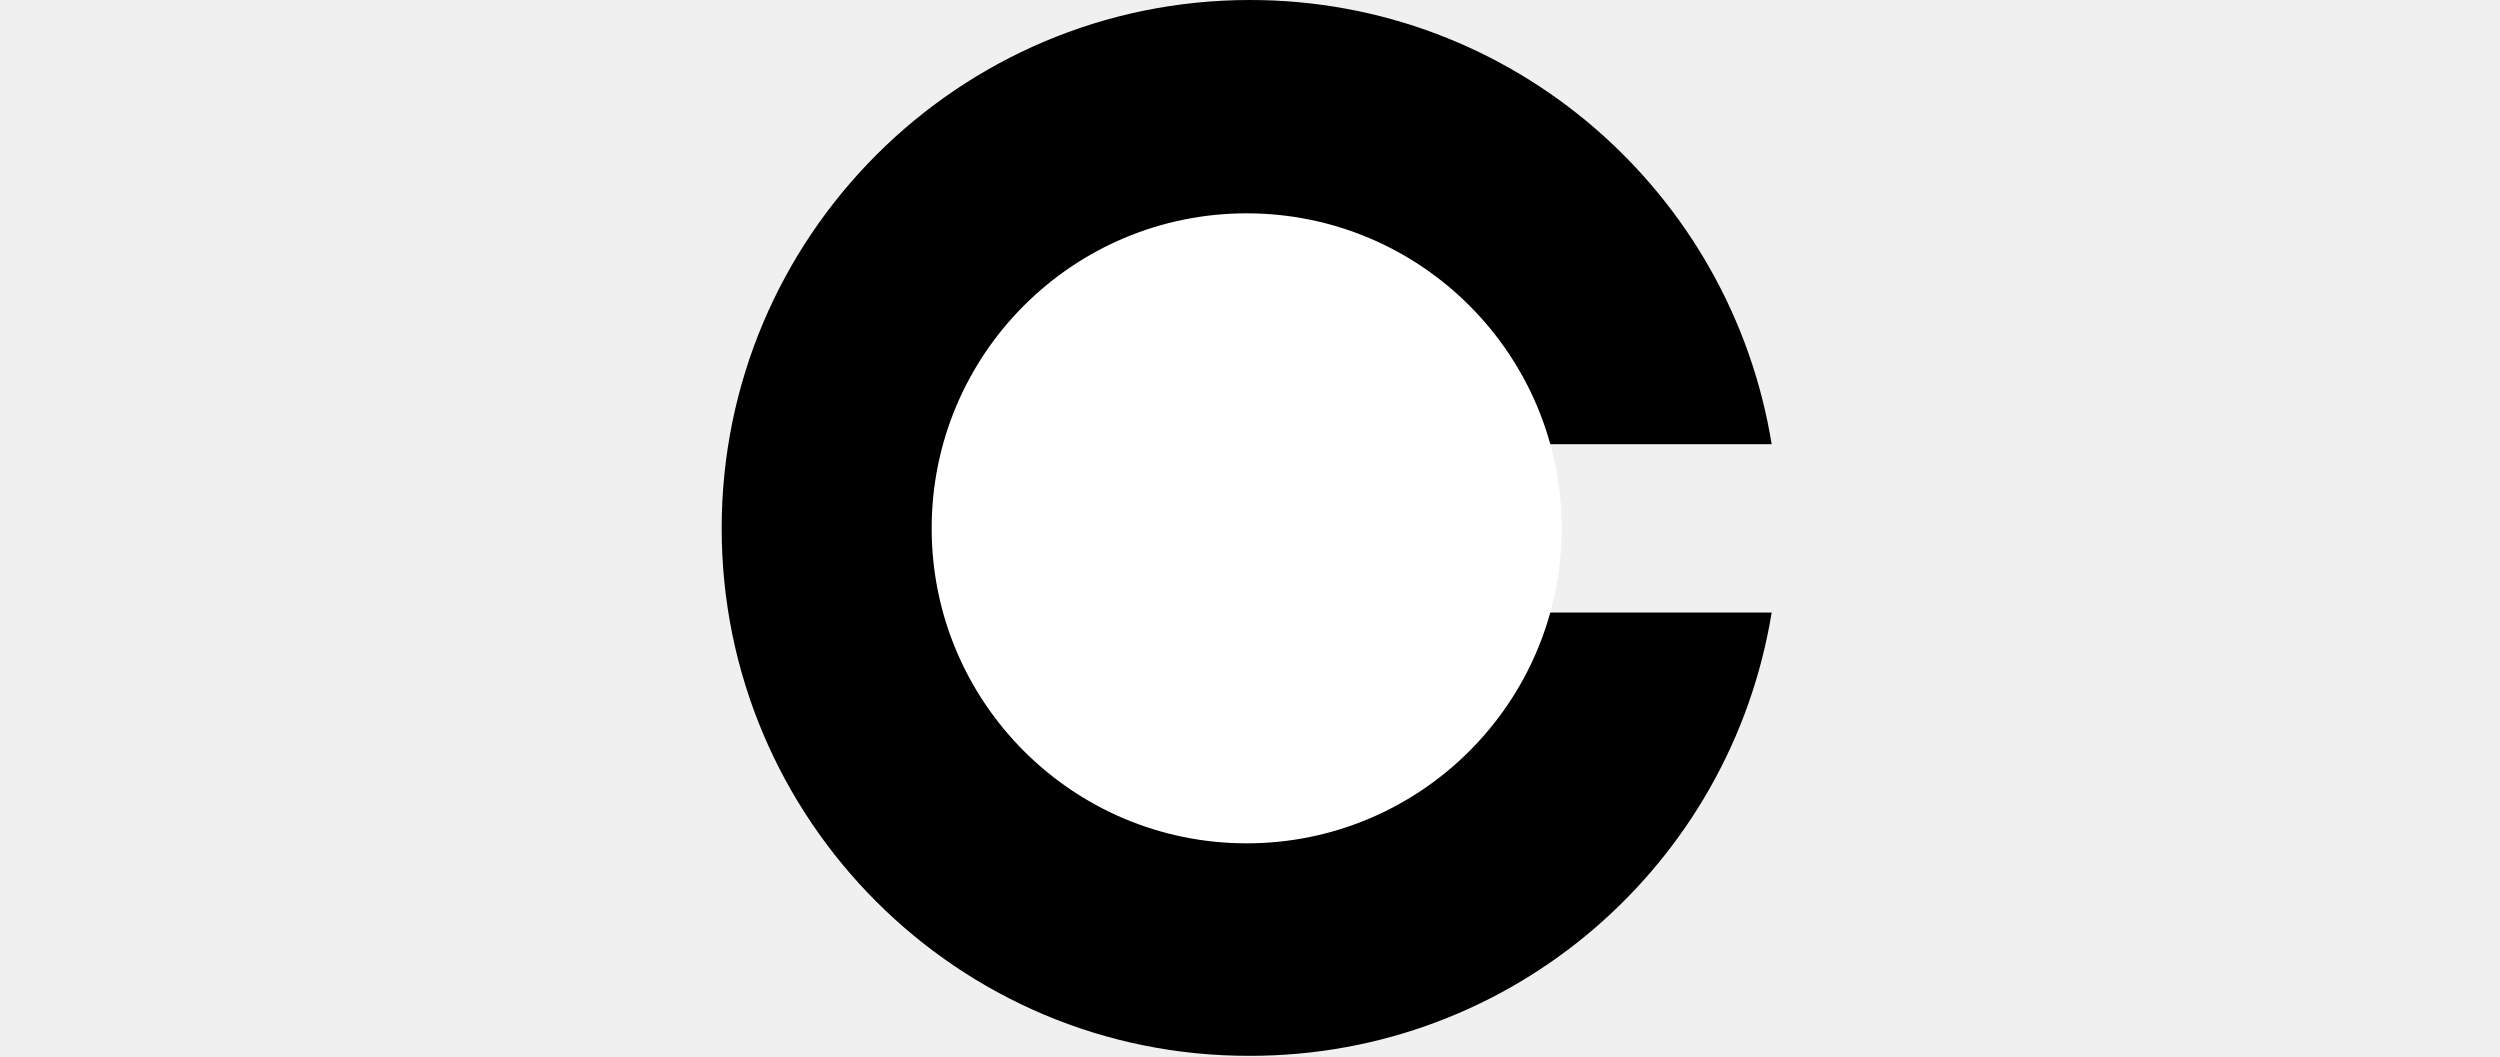
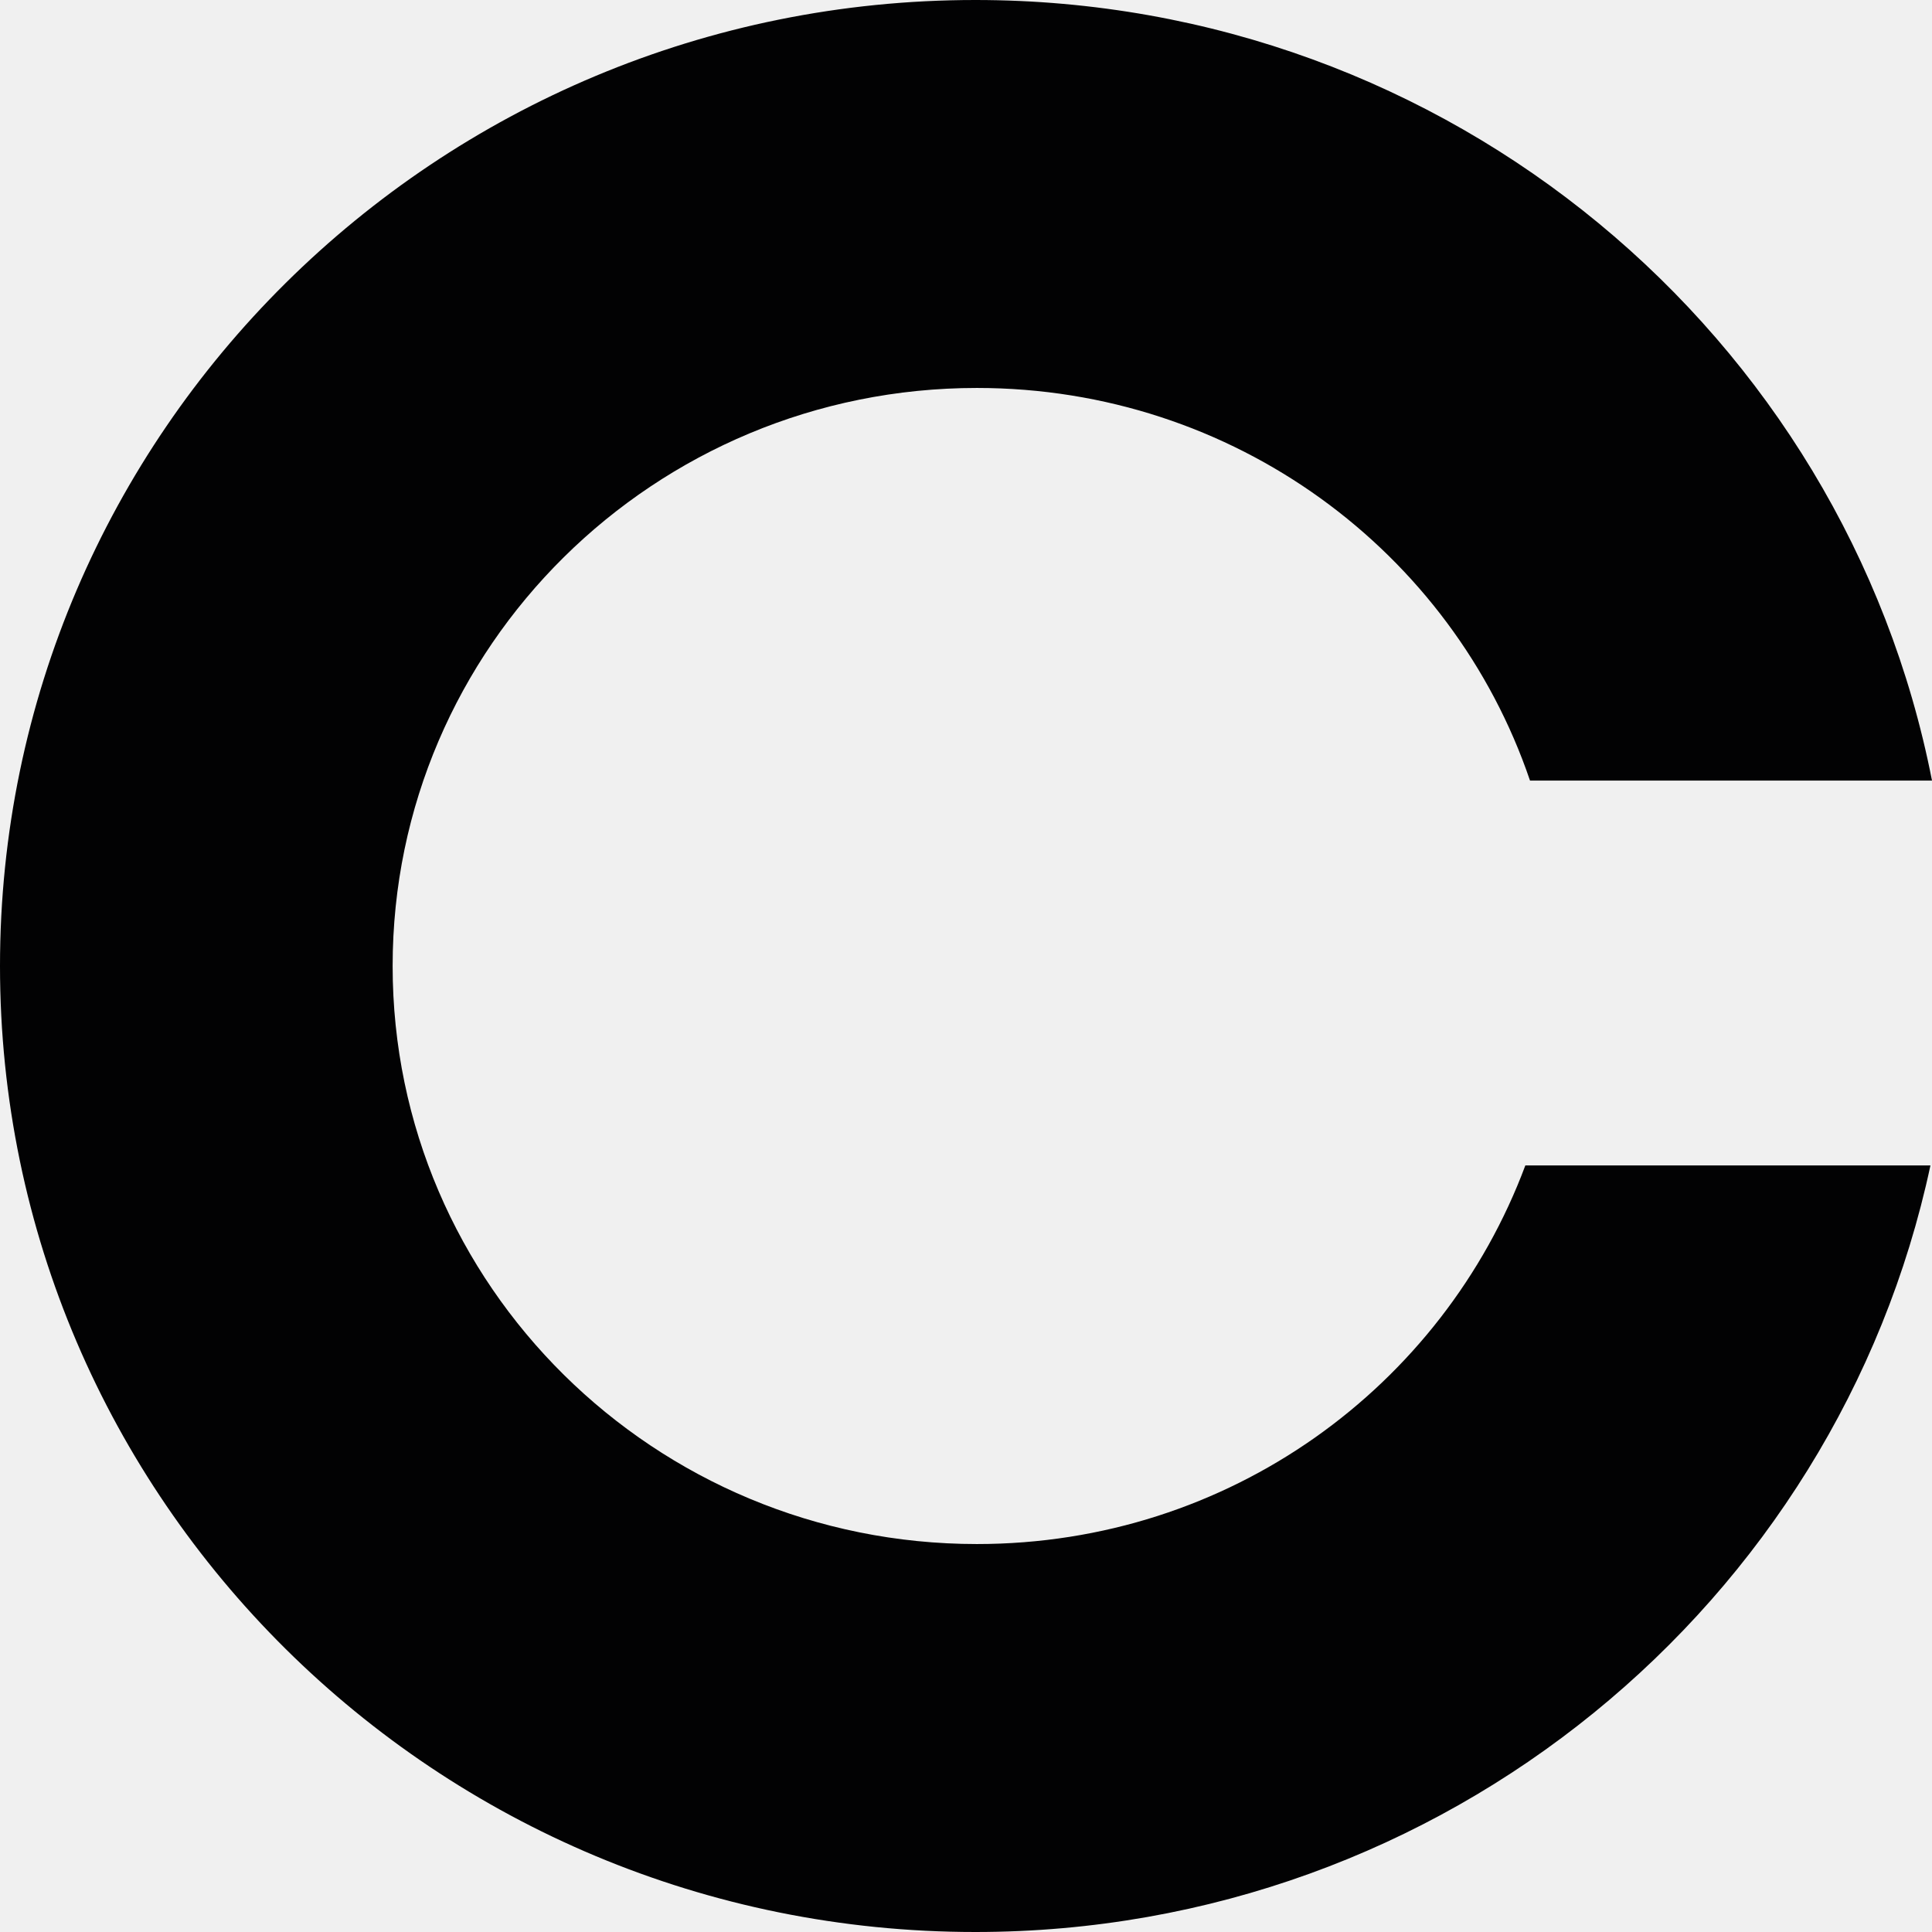
- <svg xmlns="http://www.w3.org/2000/svg" version="1.1" id="Layer_1" width="300" height="126.8" viewBox="0 0 126.8 126.8" style="overflow:visible;enable-background:new 0 0 126.8 126.8;" xml:space="preserve">
-   <g>
-     <path d="M 99.4 73.5 H 126 c -4.9 30.2 -31 53.2 -62.6 53.2 C 28.4 126.8 0 98.4 0 63.4 S 28.4 0 63.4 0 C 95 0 121.1 23.1 126 53.3 H 99 v 20.2 z" />
-     <circle style="fill:#FFFFFF;" cx="63" cy="63.4" r="37.8" />
-   </g>
+ <svg xmlns="http://www.w3.org/2000/svg" version="1.1" id="Layer_1" x="0px" y="0px" viewBox="0 0 124 124" style="enable-background:new 0 0 124 124;" xml:space="preserve">
+   <style type="text/css">
+ 	.st0{fill-rule:evenodd;clip-rule:evenodd;fill:#020203;}
+ </style>
+   <path id="path3330" class="st0" d="M62.6,0C28,0,0,27.8,0,62c0,34.2,28,62,62.6,62c30.1,0,55.3-21.1,61.3-49.2h-26  c-5.3,14.2-19,24.3-35.2,24.3c-20.7,0-37.5-16.6-37.5-37.1c0-20.5,16.8-37.1,37.5-37.1c16.5,0,30.5,10.5,35.5,25.2H124  C118.4,21.5,93,0,62.6,0" />
</svg>
